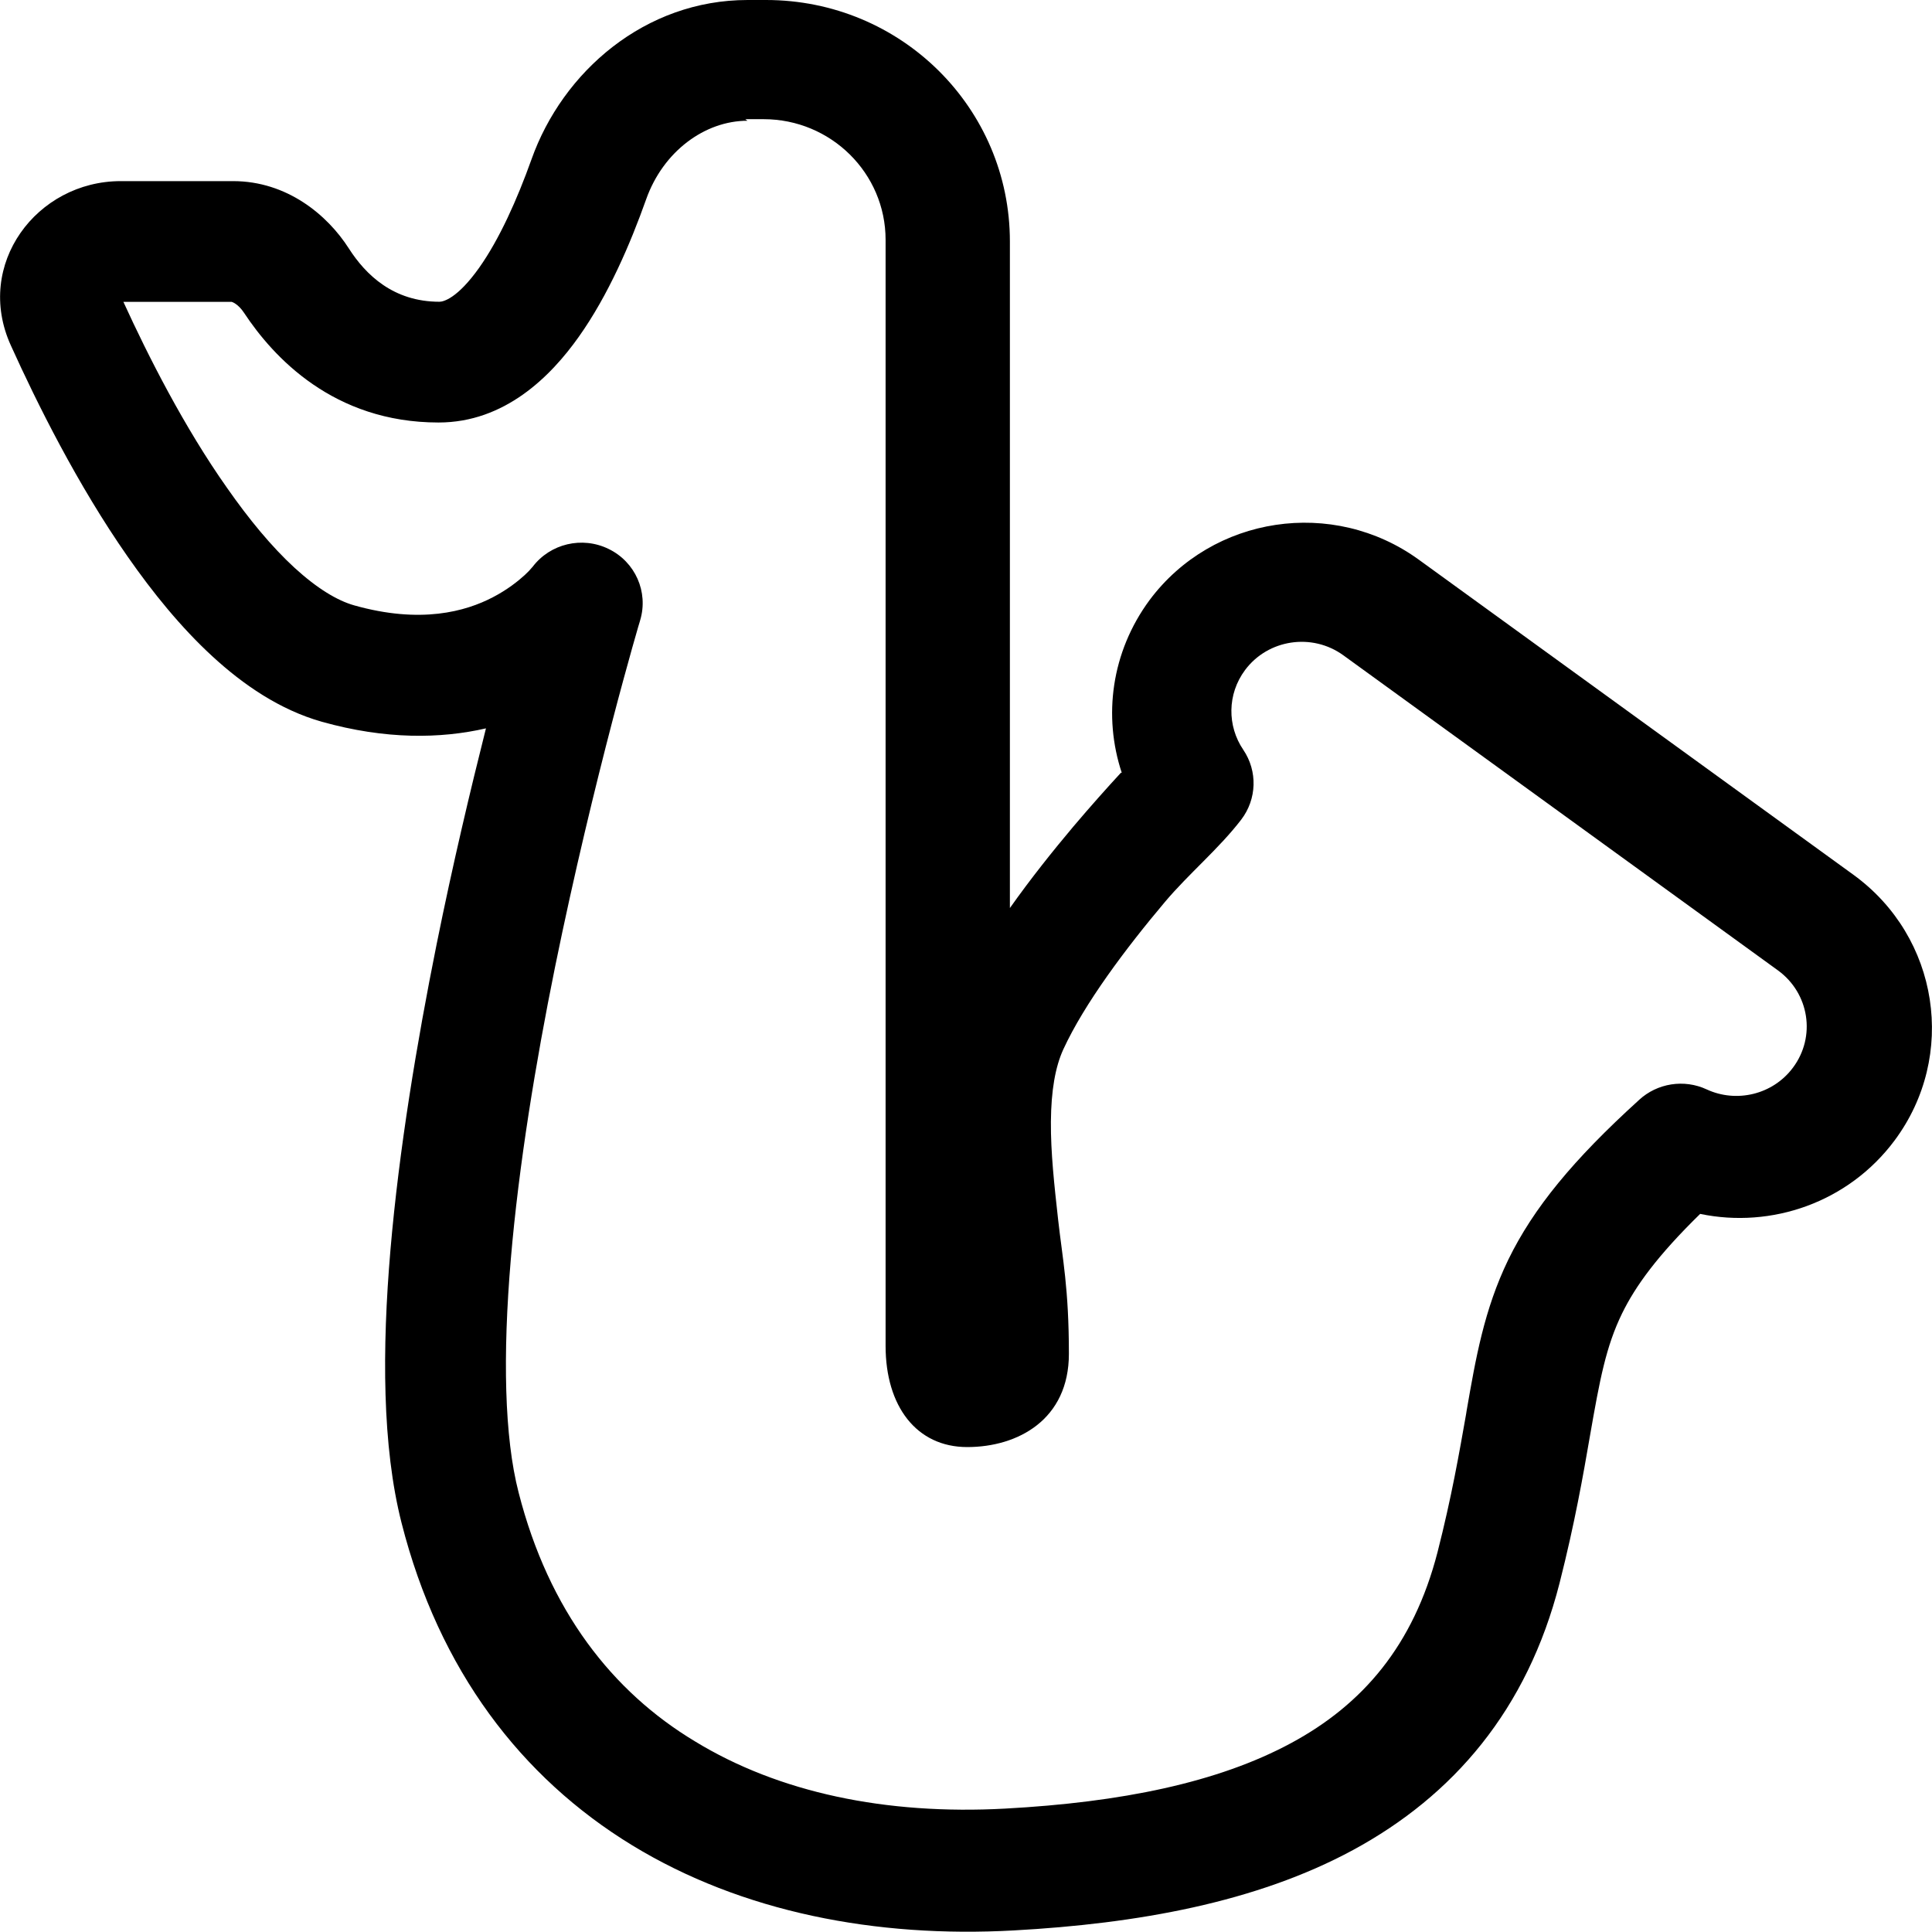
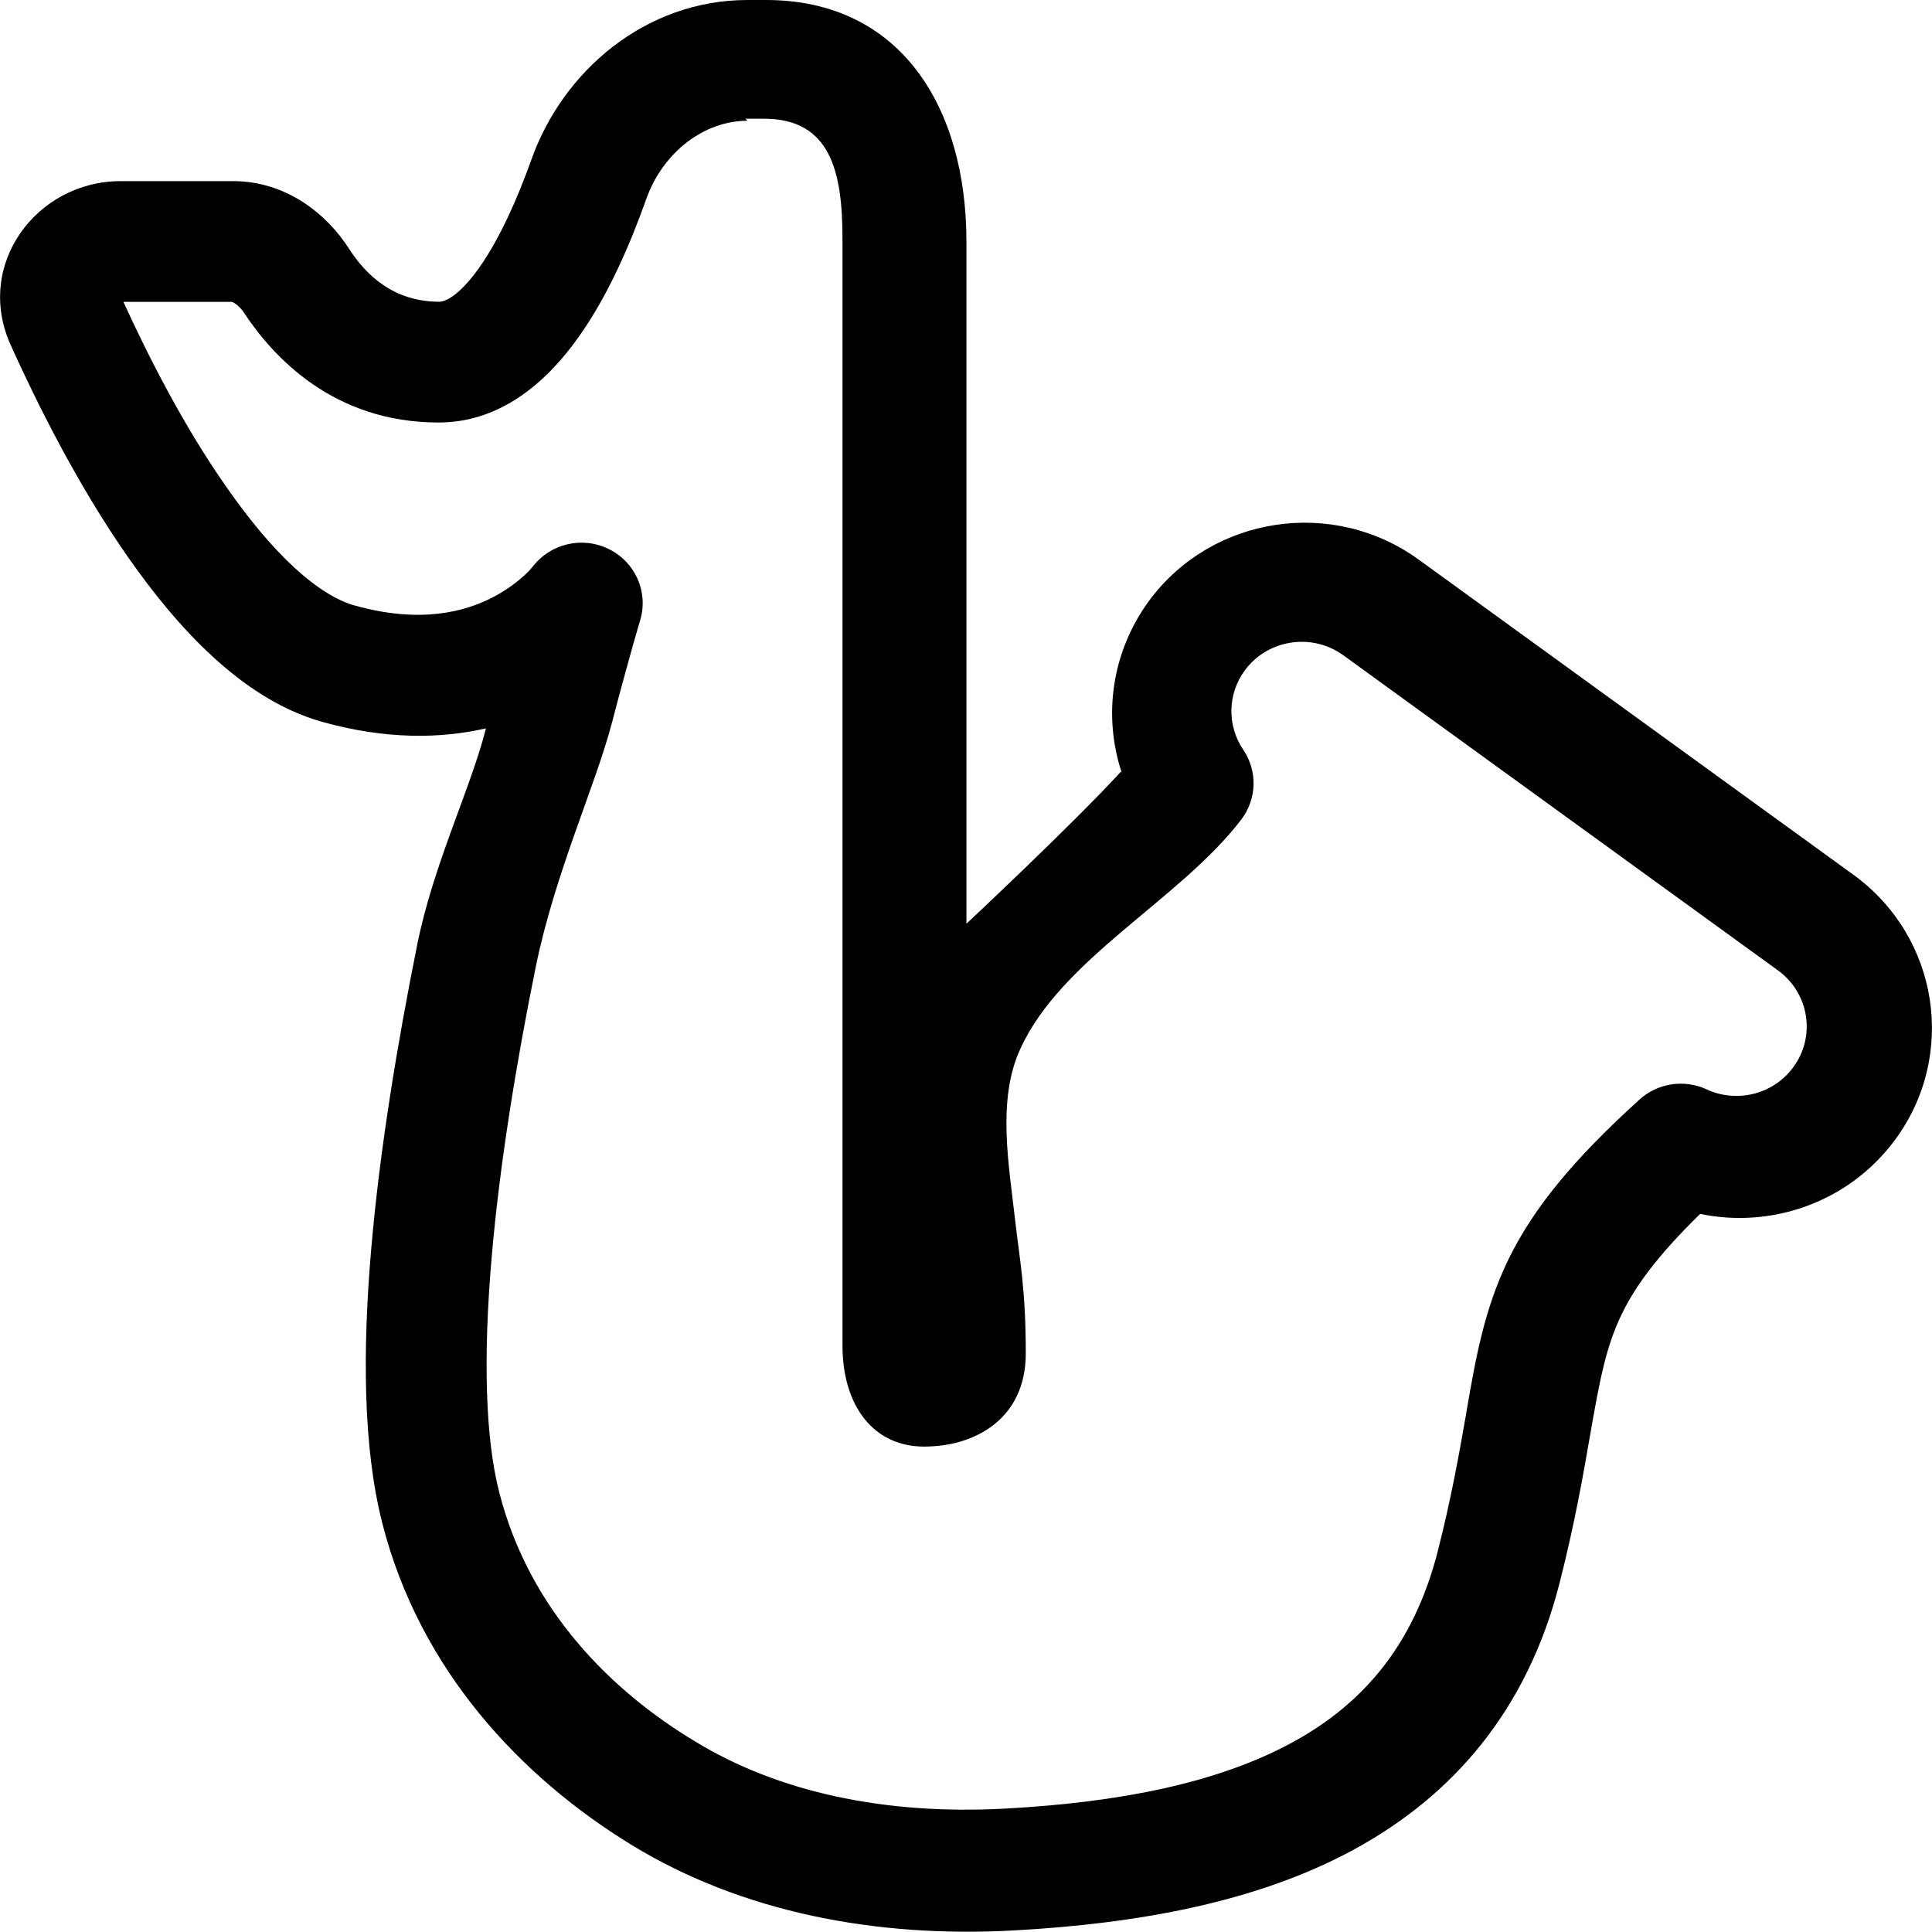
<svg xmlns="http://www.w3.org/2000/svg" fill="none" viewBox="0 0 16 16">
-   <path d="m6.19 1c-0.352 0-0.698 0.253-0.839 0.651-0.13 0.366-0.313 0.794-0.559 1.14-0.232 0.327-0.612 0.708-1.16 0.708-0.872 0-1.37-0.544-1.61-0.907-0.024-0.037-0.052-0.064-0.076-0.079-0.016-0.01-0.025-0.012-0.027-0.013h-0.897c0.206 0.451 0.505 1.04 0.858 1.54 0.182 0.261 0.37 0.488 0.558 0.661 0.191 0.175 0.357 0.273 0.494 0.312 0.552 0.156 0.924 0.051 1.15-0.067 0.119-0.062 0.207-0.132 0.263-0.183 0.028-0.026 0.047-0.046 0.057-0.059 0.005-0.005 0.009-0.01 0.009-0.01 0.146-0.192 0.41-0.255 0.629-0.148 0.221 0.107 0.331 0.356 0.262 0.589l-9.1e-4 0.003-0.003 0.011-0.013 0.043c-0.011 0.038-0.027 0.095-0.048 0.168-0.041 0.147-0.1 0.359-0.168 0.621-0.137 0.525-0.314 1.25-0.473 2.03-0.16 0.789-0.3 1.64-0.366 2.42-0.067 0.791-0.054 1.47 0.065 1.93 0.25 0.979 0.778 1.65 1.46 2.06 0.694 0.424 1.58 0.611 2.57 0.557 0.956-0.052 1.76-0.214 2.37-0.544 0.588-0.318 1.01-0.804 1.21-1.58 0.117-0.459 0.18-0.823 0.236-1.14l0.005-0.032c0.075-0.431 0.144-0.835 0.345-1.25 0.208-0.427 0.538-0.828 1.08-1.32l0.003-0.003c0.151-0.139 0.373-0.174 0.56-0.087 0.246 0.114 0.548 0.044 0.715-0.181 0.191-0.256 0.135-0.615-0.124-0.804l-3.6-2.61c-0.259-0.188-0.624-0.133-0.814 0.122-0.149 0.2-0.148 0.464-0.015 0.66 0.12 0.177 0.113 0.409-0.017 0.579-0.185 0.241-0.434 0.447-0.632 0.682-0.323 0.383-0.666 0.84-0.841 1.22-0.067 0.146-0.101 0.343-0.103 0.599-0.002 0.255 0.028 0.525 0.06 0.813-0.002-0.015 0.002 0.015 0 0 0.036 0.322 0.089 0.566 0.089 1.11s-0.422 0.772-0.842 0.772-0.676-0.338-0.676-0.838v-9.16c0-0.552-0.453-0.999-1.01-0.999h-0.152zm3.1 5.4c-0.155-0.467-0.088-0.999 0.23-1.43 0.522-0.7 1.52-0.85 2.23-0.335l3.6 2.61c0.709 0.515 0.861 1.5 0.34 2.2-0.383 0.514-1.02 0.731-1.61 0.608-0.355 0.347-0.536 0.598-0.647 0.825-0.133 0.273-0.184 0.545-0.265 1.01l-5e-4 0.003c-0.056 0.324-0.125 0.72-0.252 1.22-0.268 1.05-0.88 1.76-1.71 2.21-0.804 0.435-1.79 0.61-2.81 0.666-1.14 0.063-2.25-0.15-3.16-0.705-0.919-0.561-1.6-1.45-1.91-2.67-0.161-0.632-0.162-1.44-0.092-2.26 0.071-0.831 0.219-1.72 0.382-2.53 0.135-0.67 0.283-1.29 0.409-1.79-0.375 0.086-0.83 0.094-1.36-0.055-0.346-0.098-0.65-0.306-0.906-0.542-0.259-0.238-0.494-0.528-0.701-0.825-0.415-0.594-0.751-1.27-0.968-1.75-0.304-0.67 0.215-1.36 0.91-1.36h0.931c0.446 0 0.781 0.28 0.958 0.557 0.141 0.22 0.37 0.442 0.751 0.442 0.032 0 0.148-0.027 0.329-0.282 0.167-0.236 0.314-0.564 0.433-0.897 0.258-0.727 0.94-1.32 1.79-1.32h0.152c1.12 0 2.02 0.895 2.02 2v5.52c0.174-0.246 0.359-0.477 0.524-0.673 0.149-0.176 0.287-0.33 0.396-0.448z" clip-rule="evenodd" fill="#000" fill-rule="evenodd" />
+   <path d="m6.19 1c-0.352 0-0.698 0.253-0.839 0.651-0.13 0.366-0.313 0.794-0.559 1.14-0.232 0.327-0.612 0.708-1.16 0.708-0.872 0-1.37-0.544-1.61-0.907-0.024-0.037-0.052-0.064-0.076-0.079-0.016-0.01-0.025-0.012-0.027-0.013h-0.897c0.206 0.451 0.505 1.04 0.858 1.54 0.182 0.261 0.37 0.488 0.558 0.661 0.191 0.175 0.357 0.273 0.494 0.312 0.552 0.156 0.924 0.051 1.15-0.067 0.119-0.062 0.207-0.132 0.263-0.183 0.028-0.026 0.047-0.046 0.057-0.059 0.005-0.005 0.009-0.01 0.009-0.01 0.146-0.192 0.41-0.255 0.629-0.148 0.221 0.107 0.331 0.356 0.262 0.589l-9.1e-4 0.003-0.003 0.011-0.013 0.043c-0.011 0.038-0.027 0.095-0.048 0.168-0.041 0.147-0.1 0.359-0.168 0.621-0.137 0.525-0.474 1.25-0.633 2.03-0.16 0.789-0.3 1.64-0.366 2.42-0.067 0.791-0.054 1.47 0.065 1.93 0.25 0.979 0.938 1.65 1.62 2.06 0.694 0.424 1.58 0.611 2.57 0.557 0.956-0.052 1.76-0.214 2.37-0.544 0.588-0.318 1.01-0.804 1.21-1.58 0.117-0.459 0.18-0.823 0.236-1.14l0.005-0.032c0.075-0.431 0.144-0.835 0.345-1.25 0.208-0.427 0.538-0.828 1.08-1.32l0.003-0.003c0.151-0.139 0.373-0.174 0.56-0.087 0.246 0.114 0.548 0.044 0.715-0.181 0.191-0.256 0.135-0.615-0.124-0.804l-3.6-2.61c-0.259-0.188-0.624-0.133-0.814 0.122-0.149 0.2-0.148 0.464-0.015 0.66 0.12 0.177 0.113 0.409-0.017 0.579-0.51 0.666-1.49 1.15-1.83 1.9-0.195 0.422-0.092 0.969-0.043 1.41-0.002-0.015 0.002 0.015 0 0 0.036 0.322 0.089 0.566 0.089 1.11s-0.422 0.772-0.842 0.772-0.676-0.338-0.676-0.838v-9.16c0-0.552-0.093-0.999-0.652-0.999h-0.152zm3.1 5.4c-0.155-0.467-0.088-0.999 0.23-1.43 0.522-0.7 1.52-0.85 2.23-0.335l3.6 2.61c0.709 0.515 0.861 1.5 0.34 2.2-0.383 0.514-1.02 0.731-1.61 0.608-0.355 0.347-0.536 0.598-0.647 0.825-0.133 0.273-0.184 0.545-0.265 1.01l-5e-4 0.003c-0.056 0.324-0.125 0.72-0.252 1.22-0.268 1.05-0.88 1.76-1.71 2.21-0.804 0.435-1.79 0.61-2.81 0.666-1.14 0.063-2.25-0.15-3.16-0.705-0.919-0.561-1.76-1.45-2.07-2.67-0.161-0.632-0.162-1.44-0.092-2.26 0.071-0.831 0.219-1.72 0.382-2.53 0.135-0.67 0.443-1.29 0.569-1.79-0.375 0.086-0.83 0.094-1.36-0.055-0.346-0.098-0.65-0.306-0.906-0.542-0.259-0.238-0.494-0.528-0.701-0.825-0.415-0.594-0.751-1.27-0.968-1.75-0.304-0.67 0.215-1.36 0.91-1.36h0.931c0.446 0 0.781 0.28 0.958 0.557 0.141 0.22 0.37 0.442 0.751 0.442 0.032 0 0.148-0.027 0.329-0.282 0.167-0.236 0.314-0.564 0.433-0.897 0.258-0.727 0.94-1.32 1.79-1.32h0.152c1.12 0 1.66 0.895 1.66 2v5.65s0.887-0.83 1.28-1.26z" clip-rule="evenodd" fill="#000" fill-rule="evenodd" />
</svg>
